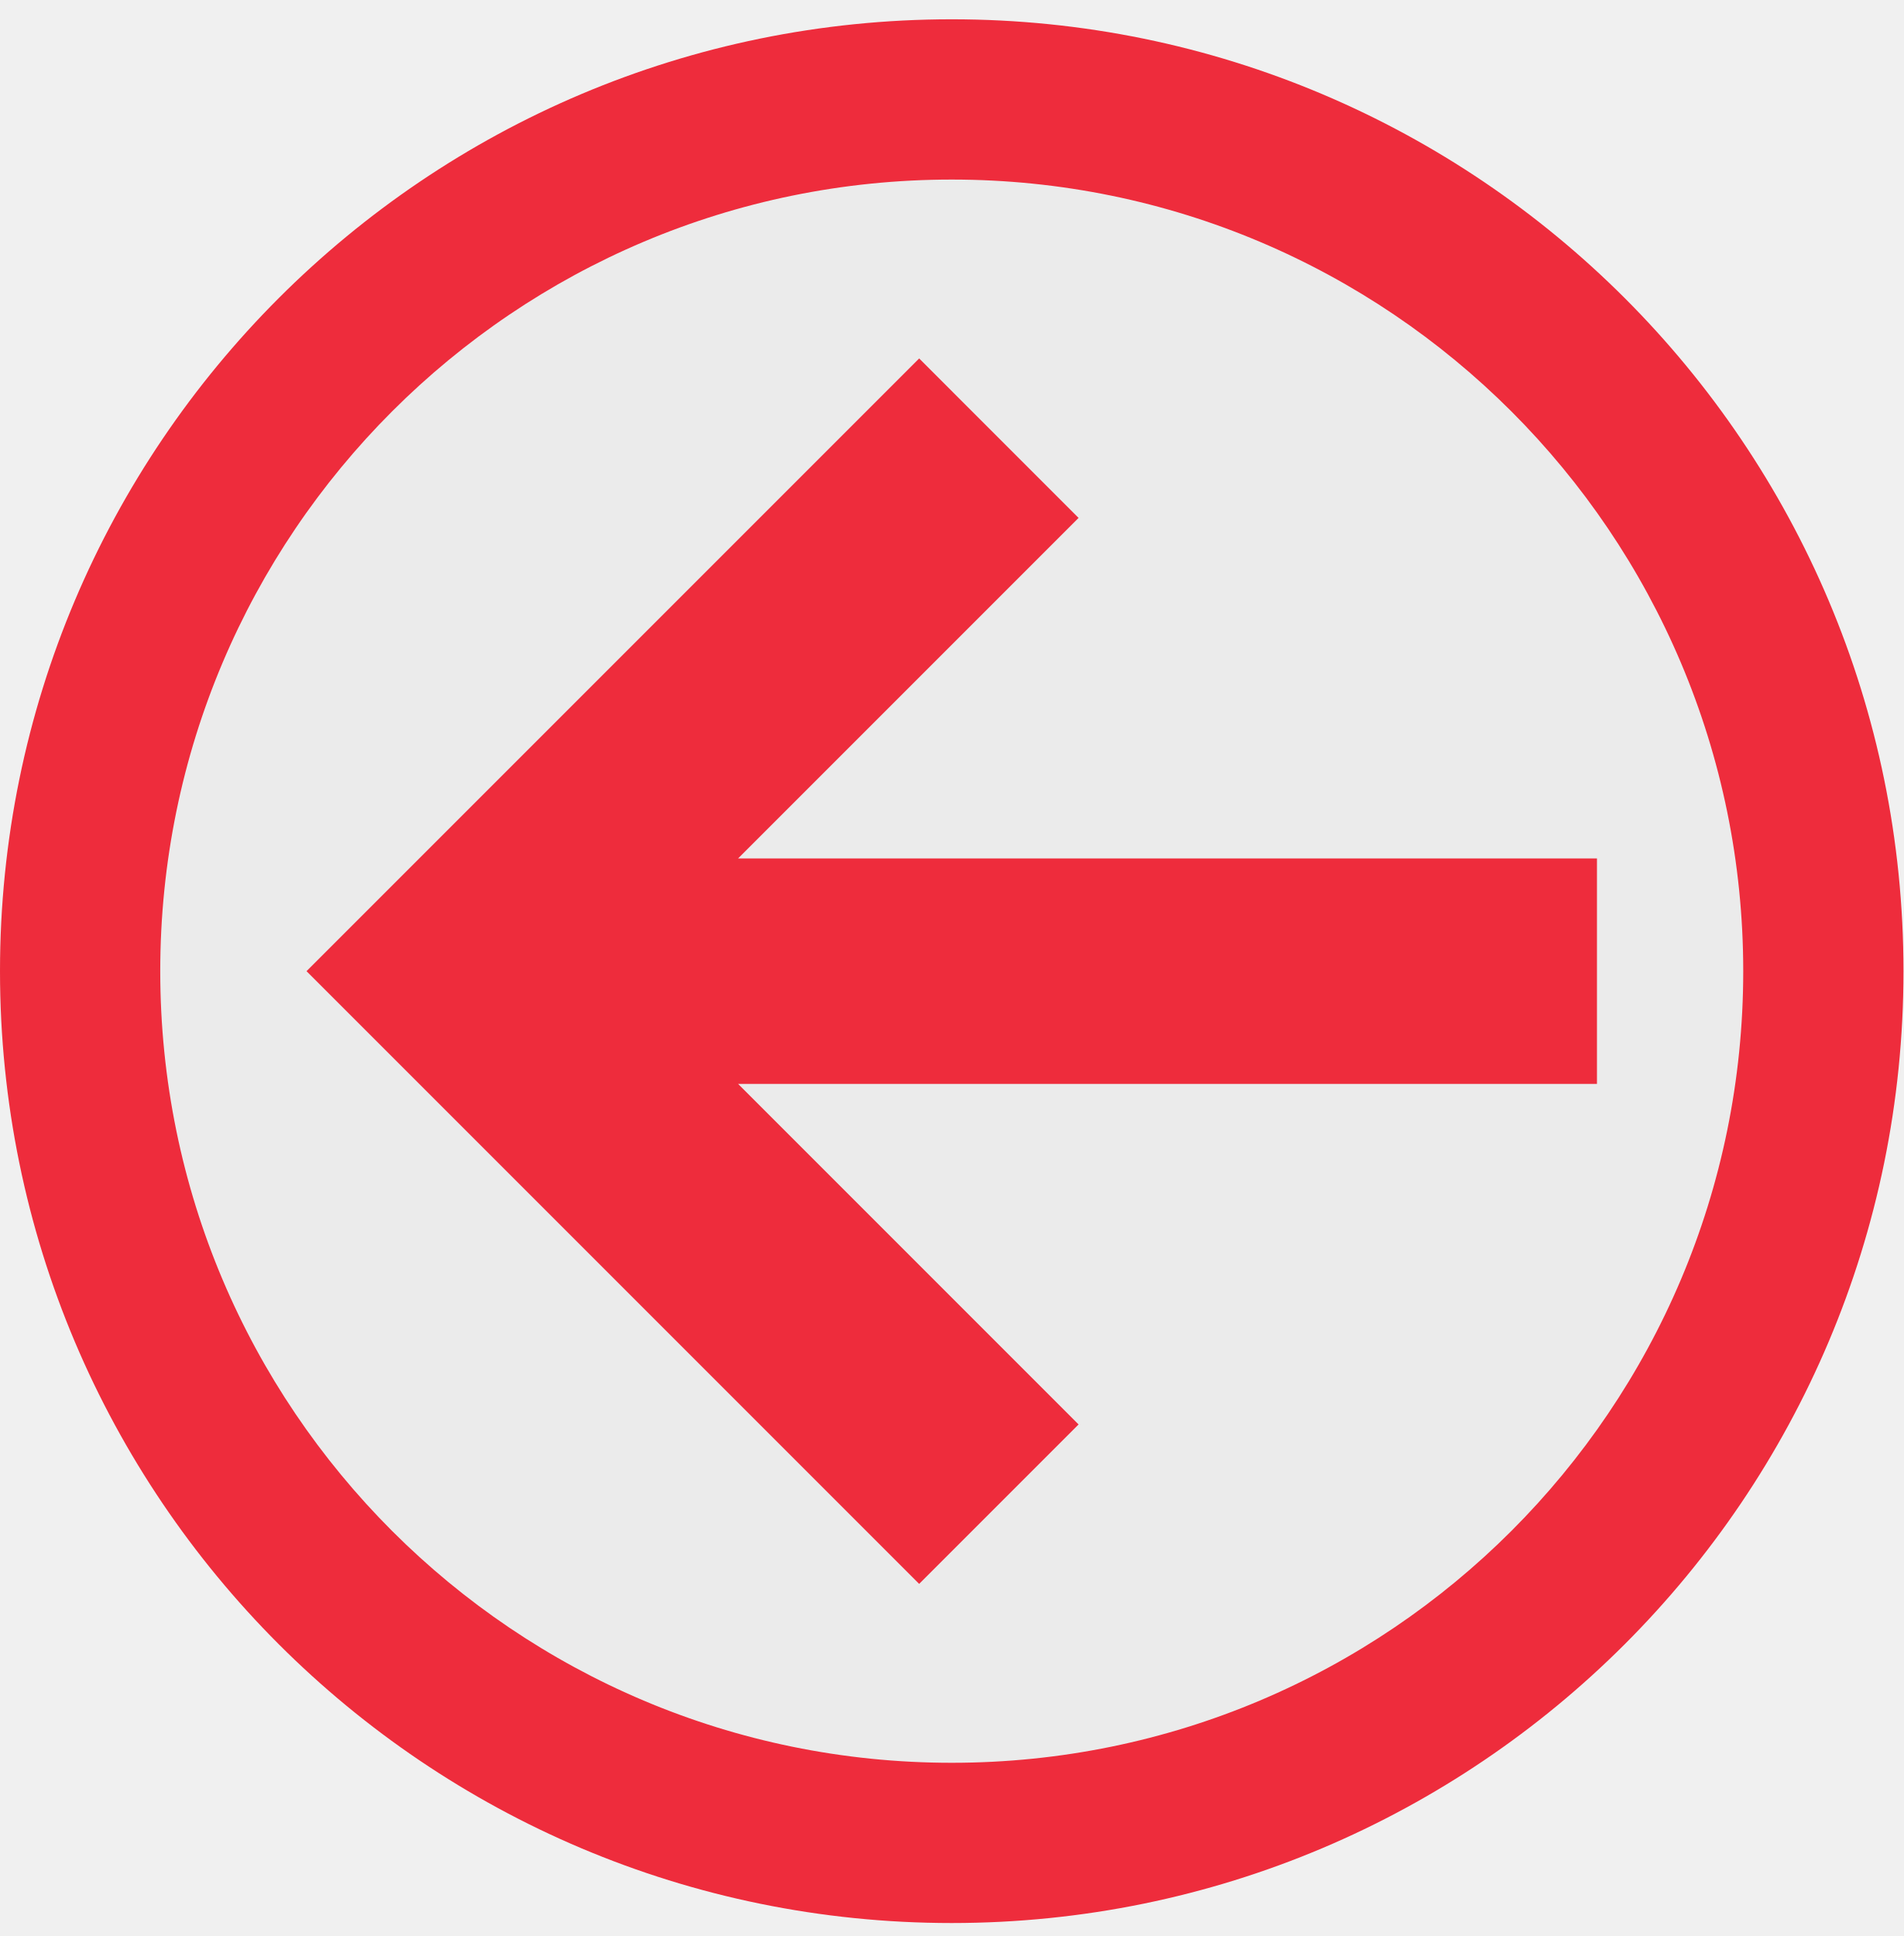
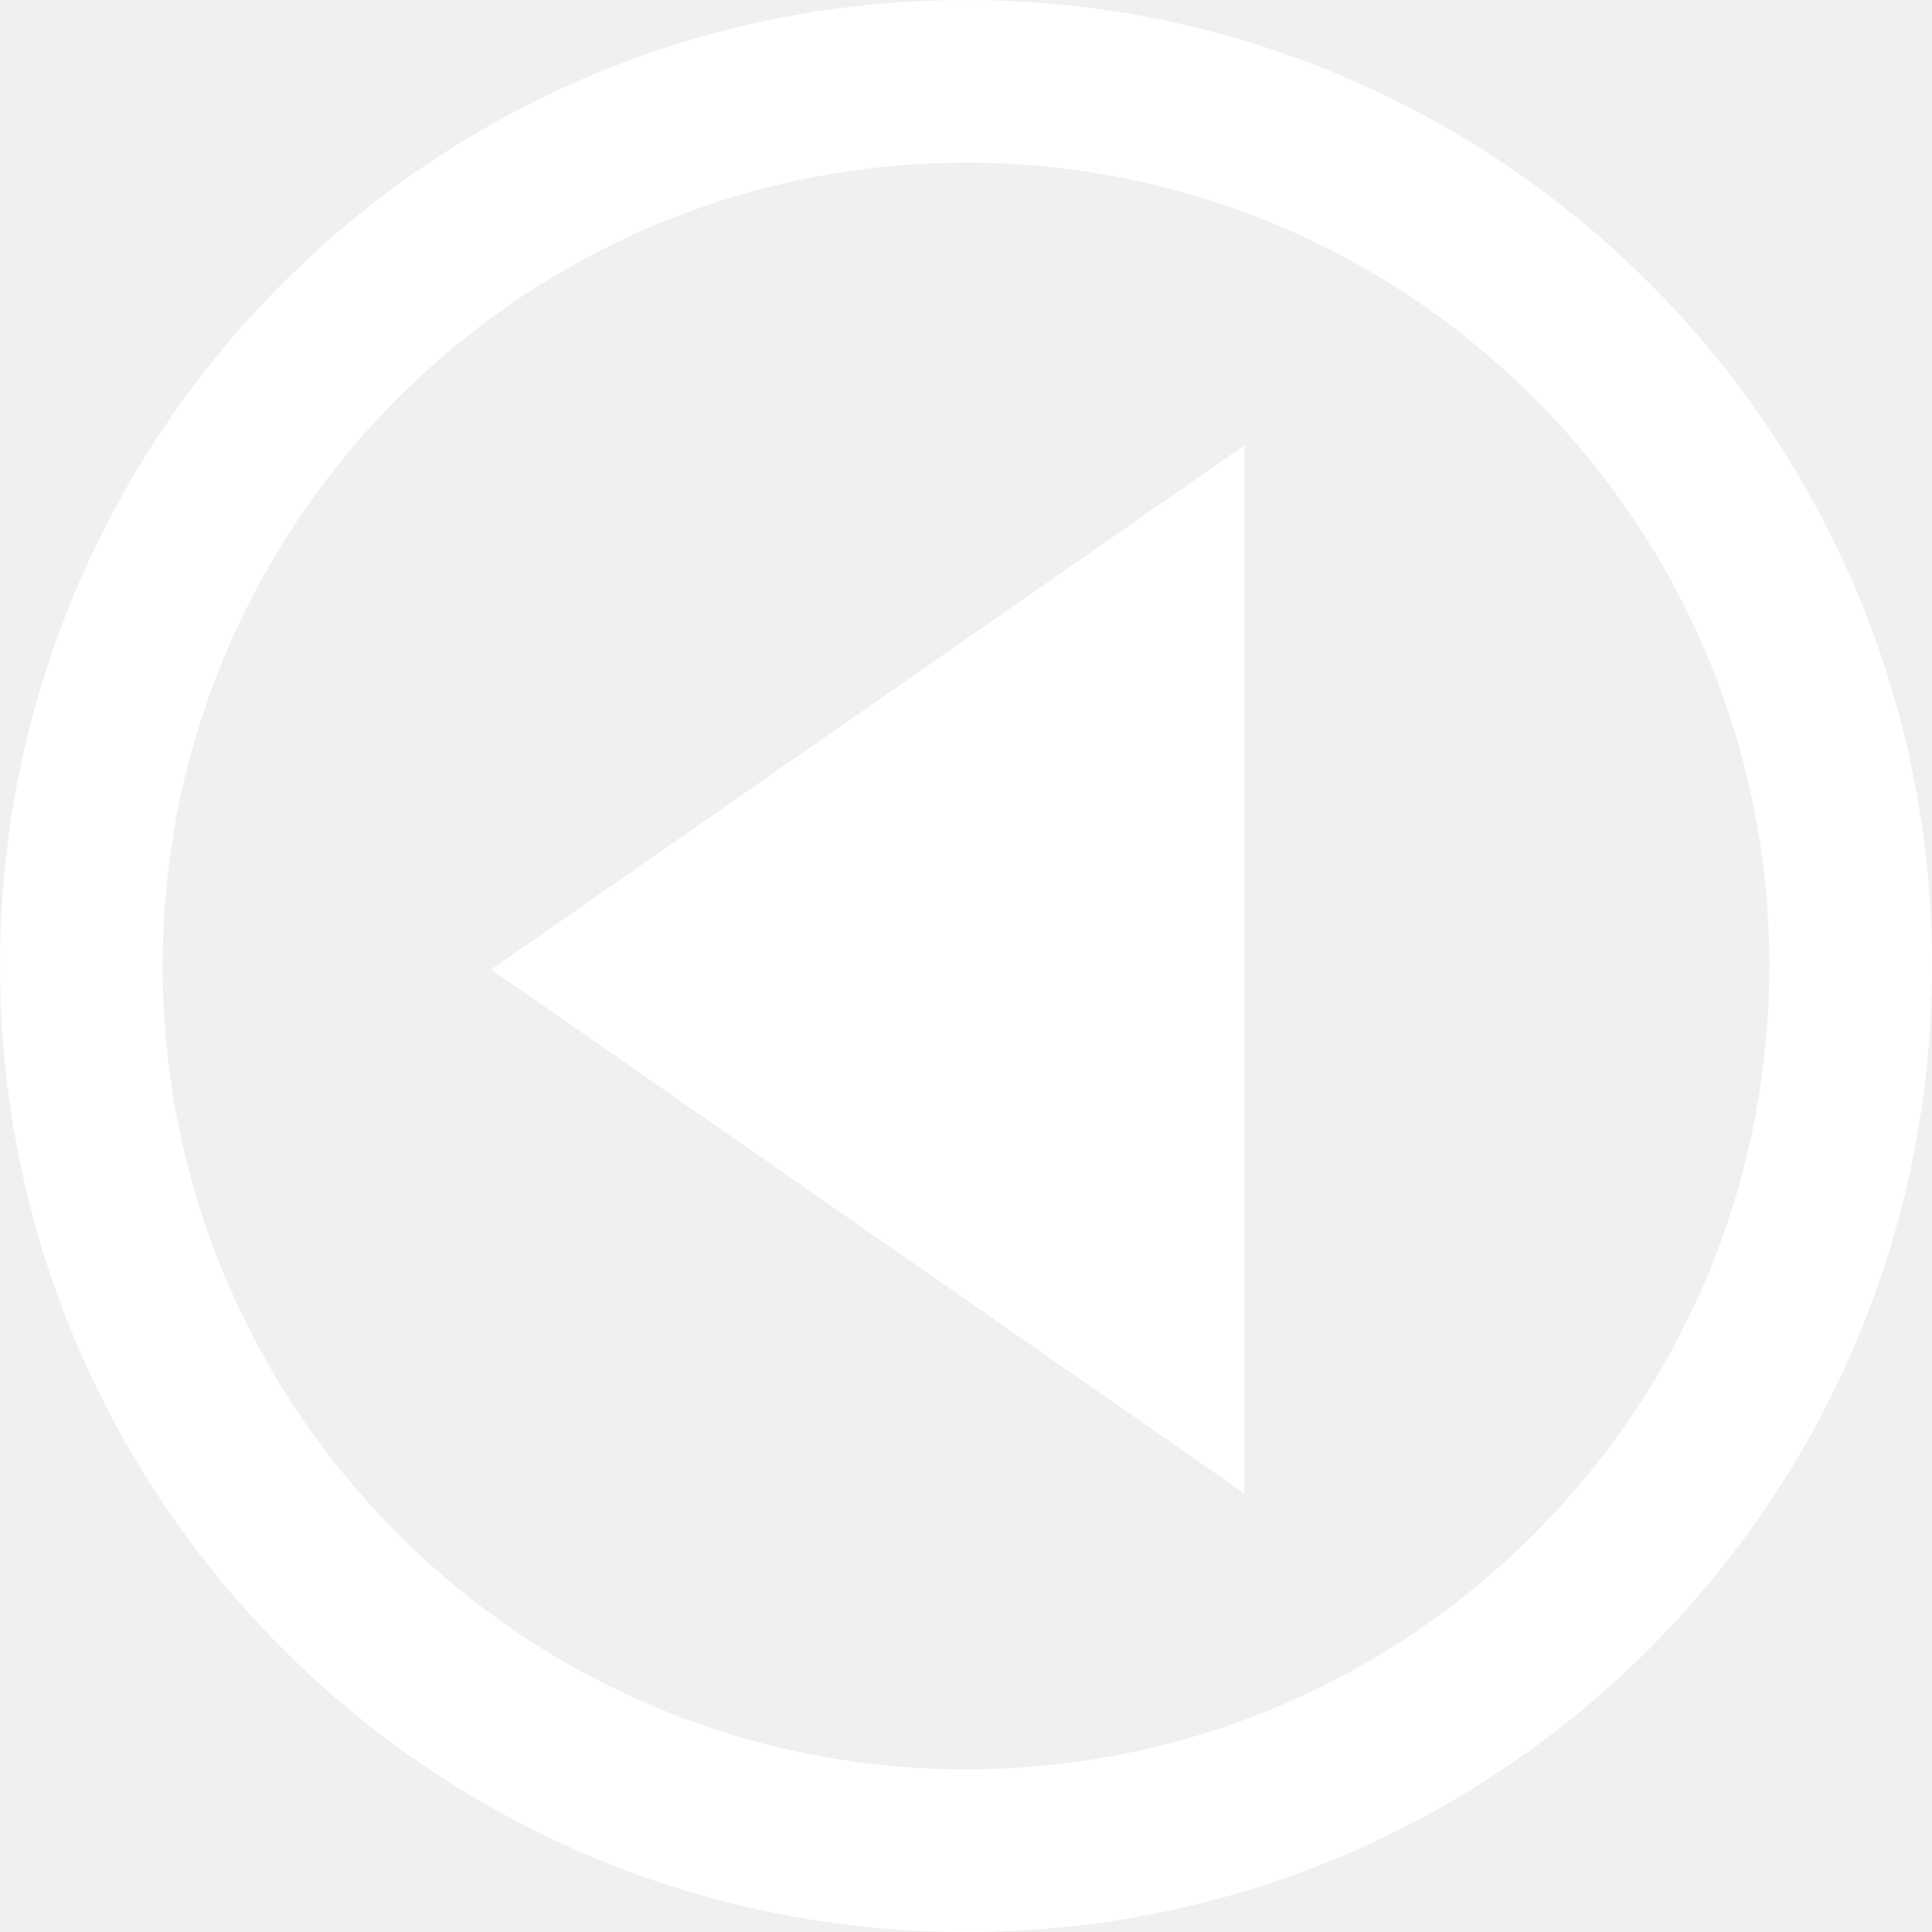
- <svg xmlns="http://www.w3.org/2000/svg" width="59" height="60" viewBox="0 0 59 60" fill="none">
-   <circle cx="29.527" cy="30.109" r="26.315" transform="rotate(180 29.5273 30.1086)" fill="#EBEBEB" />
-   <path fill-rule="evenodd" clip-rule="evenodd" d="M54.033 30.098C54.033 16.549 43.049 5.565 29.5 5.565C15.951 5.565 4.967 16.549 4.967 30.098C4.967 43.648 15.951 54.632 29.5 54.632C43.049 54.632 54.033 43.648 54.033 30.098ZM59 30.098C59 13.806 45.792 0.598 29.5 0.598C13.208 0.598 5.46069e-07 13.806 3.51784e-07 30.098C1.57499e-07 46.391 13.208 59.598 29.5 59.598C45.792 59.598 59 46.391 59 30.098Z" fill="#EE2C3C" />
-   <path fill-rule="evenodd" clip-rule="evenodd" d="M9.501 30.098L28.49 11.109L33.431 16.051L22.878 26.604L49.499 26.604L49.499 33.592L22.878 33.592L33.431 44.146L28.49 49.087L9.501 30.098Z" fill="#EE2C3C" />
+ <svg xmlns="http://www.w3.org/2000/svg" width="59" height="59" viewBox="0 0 59 59" fill="none">
+   <path fill-rule="evenodd" clip-rule="evenodd" d="M54.033 29.5C54.033 15.951 43.049 4.967 29.5 4.967C15.951 4.967 4.967 15.951 4.967 29.5C4.967 43.049 15.951 54.033 29.5 54.033C43.049 54.033 54.033 43.049 54.033 29.5ZM59 29.5C59 13.208 45.792 -2.00165e-06 29.5 -1.28949e-06C13.208 -5.77322e-07 -2.00165e-06 13.208 -1.28949e-06 29.5C-5.77322e-07 45.792 13.208 59 29.5 59C45.792 59 59 45.792 59 29.5Z" fill="white" />
+   <path d="M15 29.605L38 45.605L38 13.604L15 29.605Z" fill="white" />
</svg>
